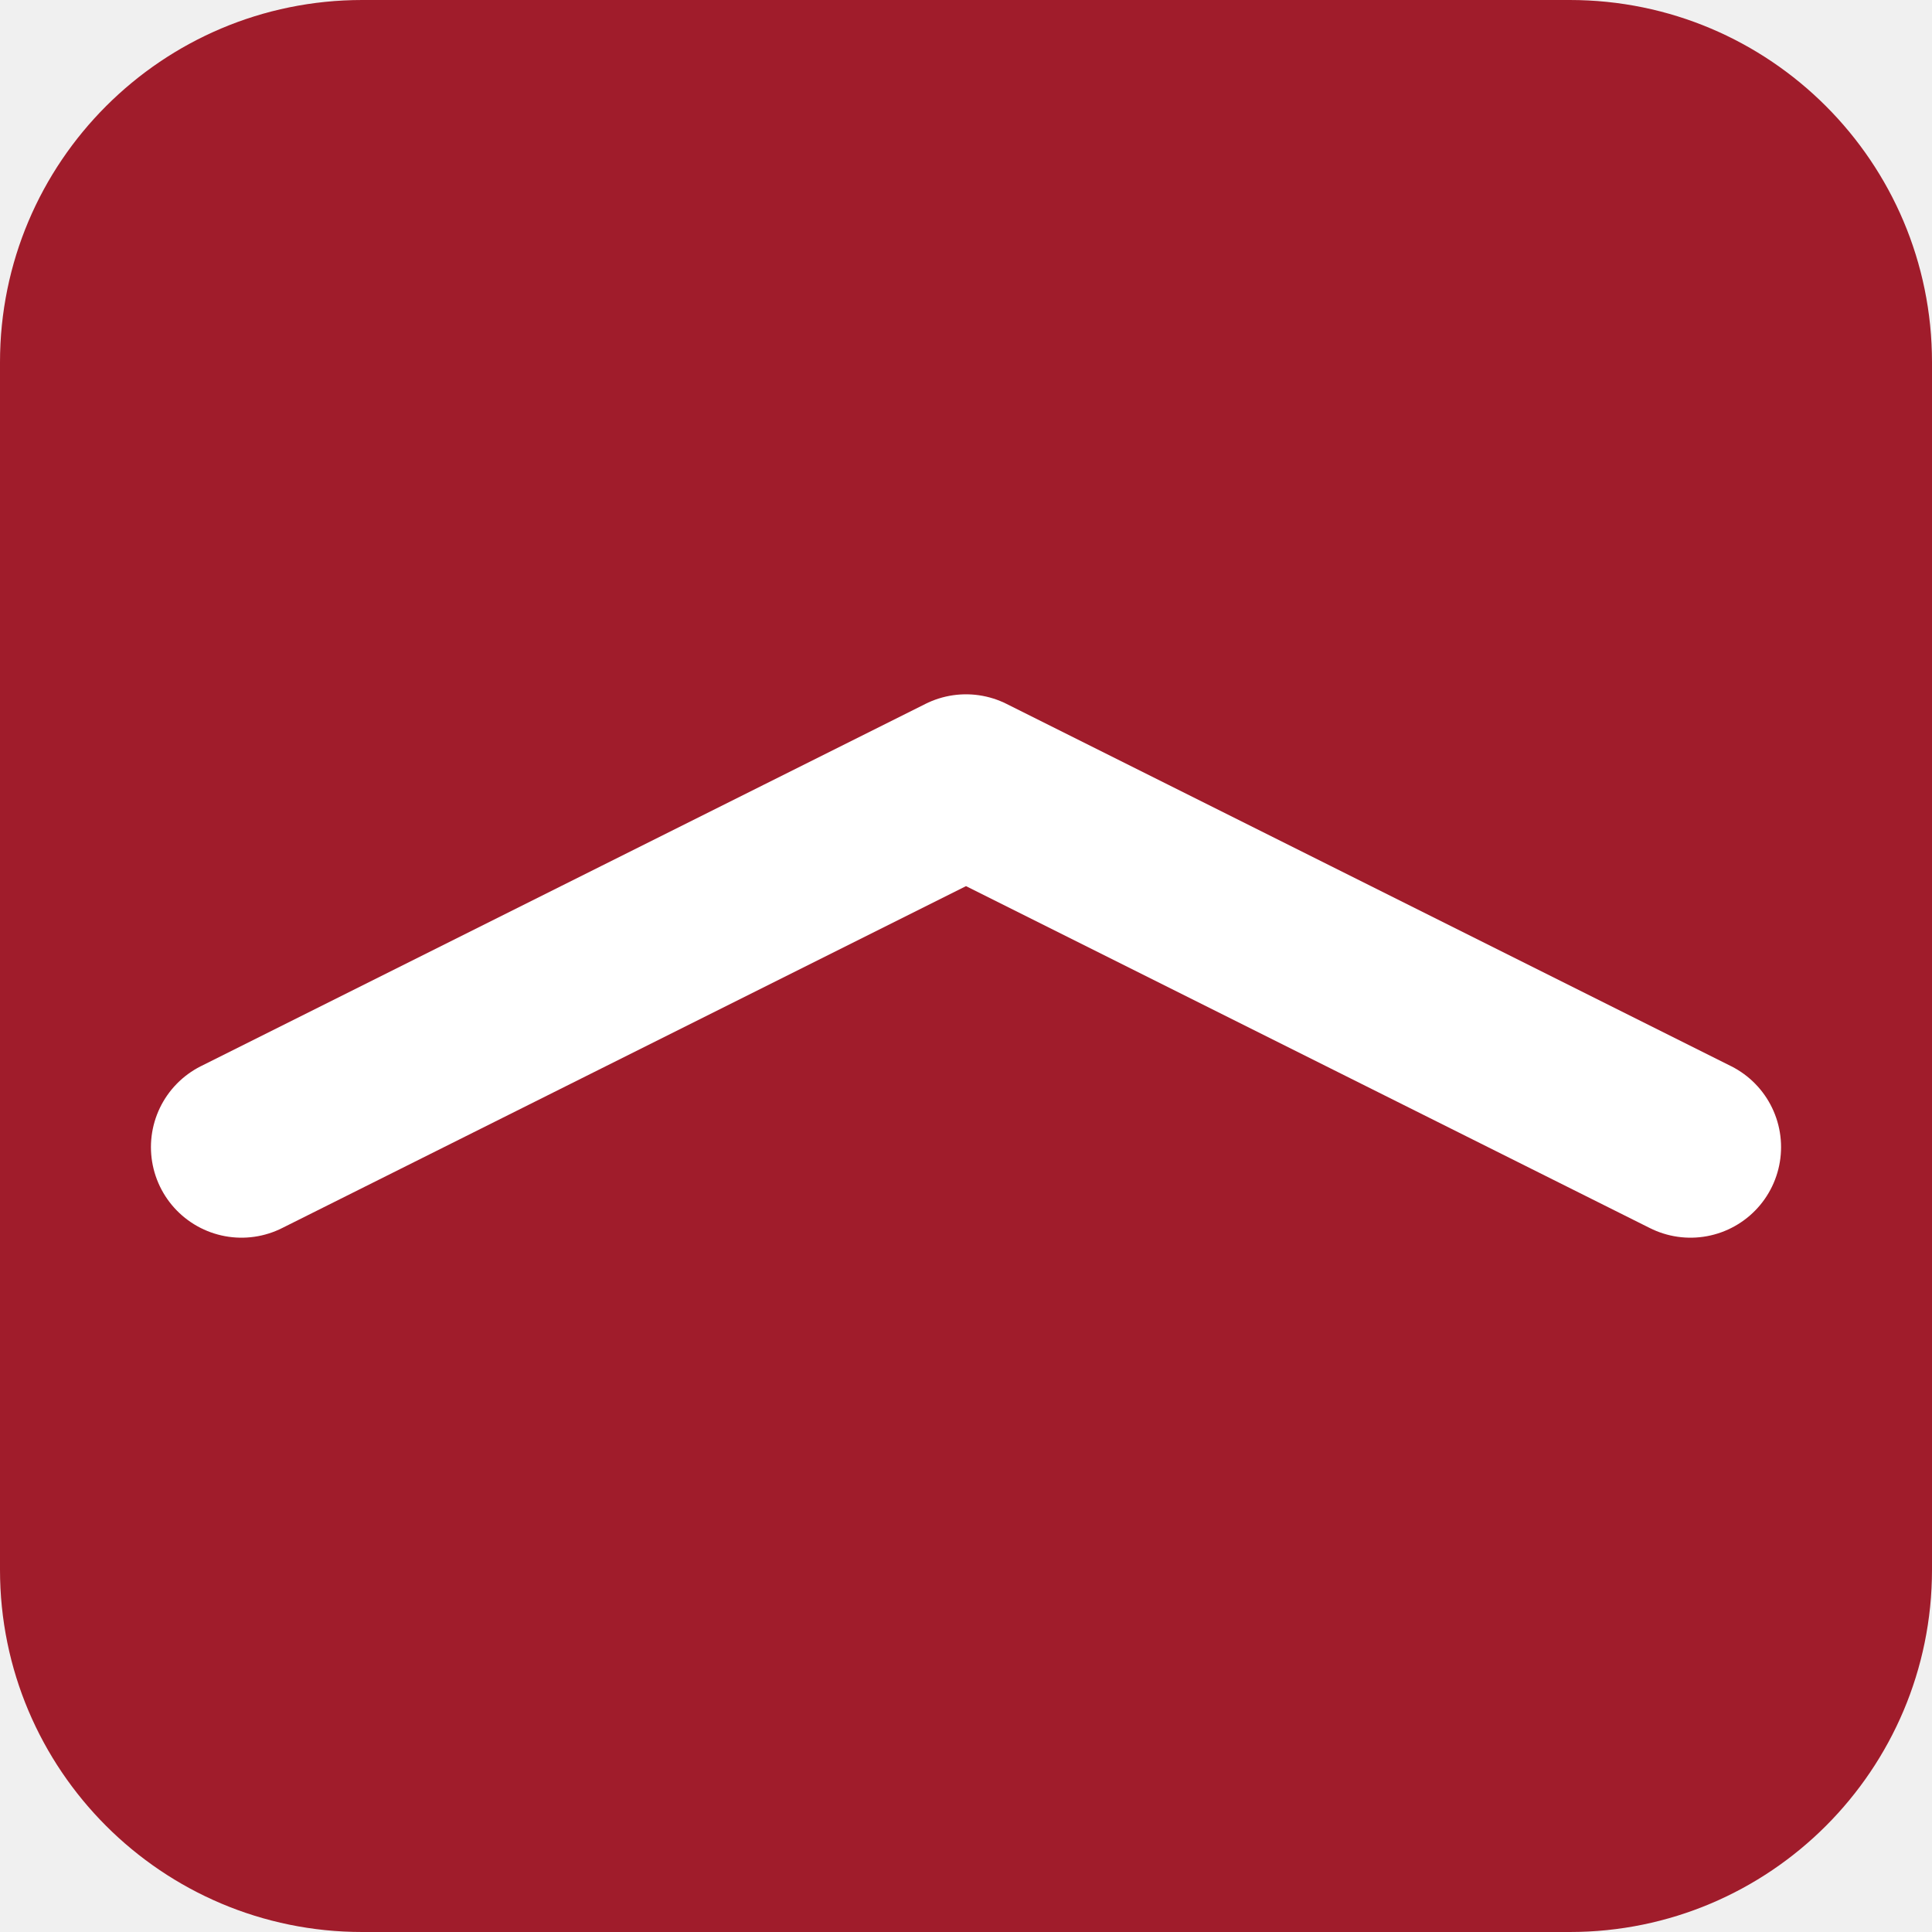
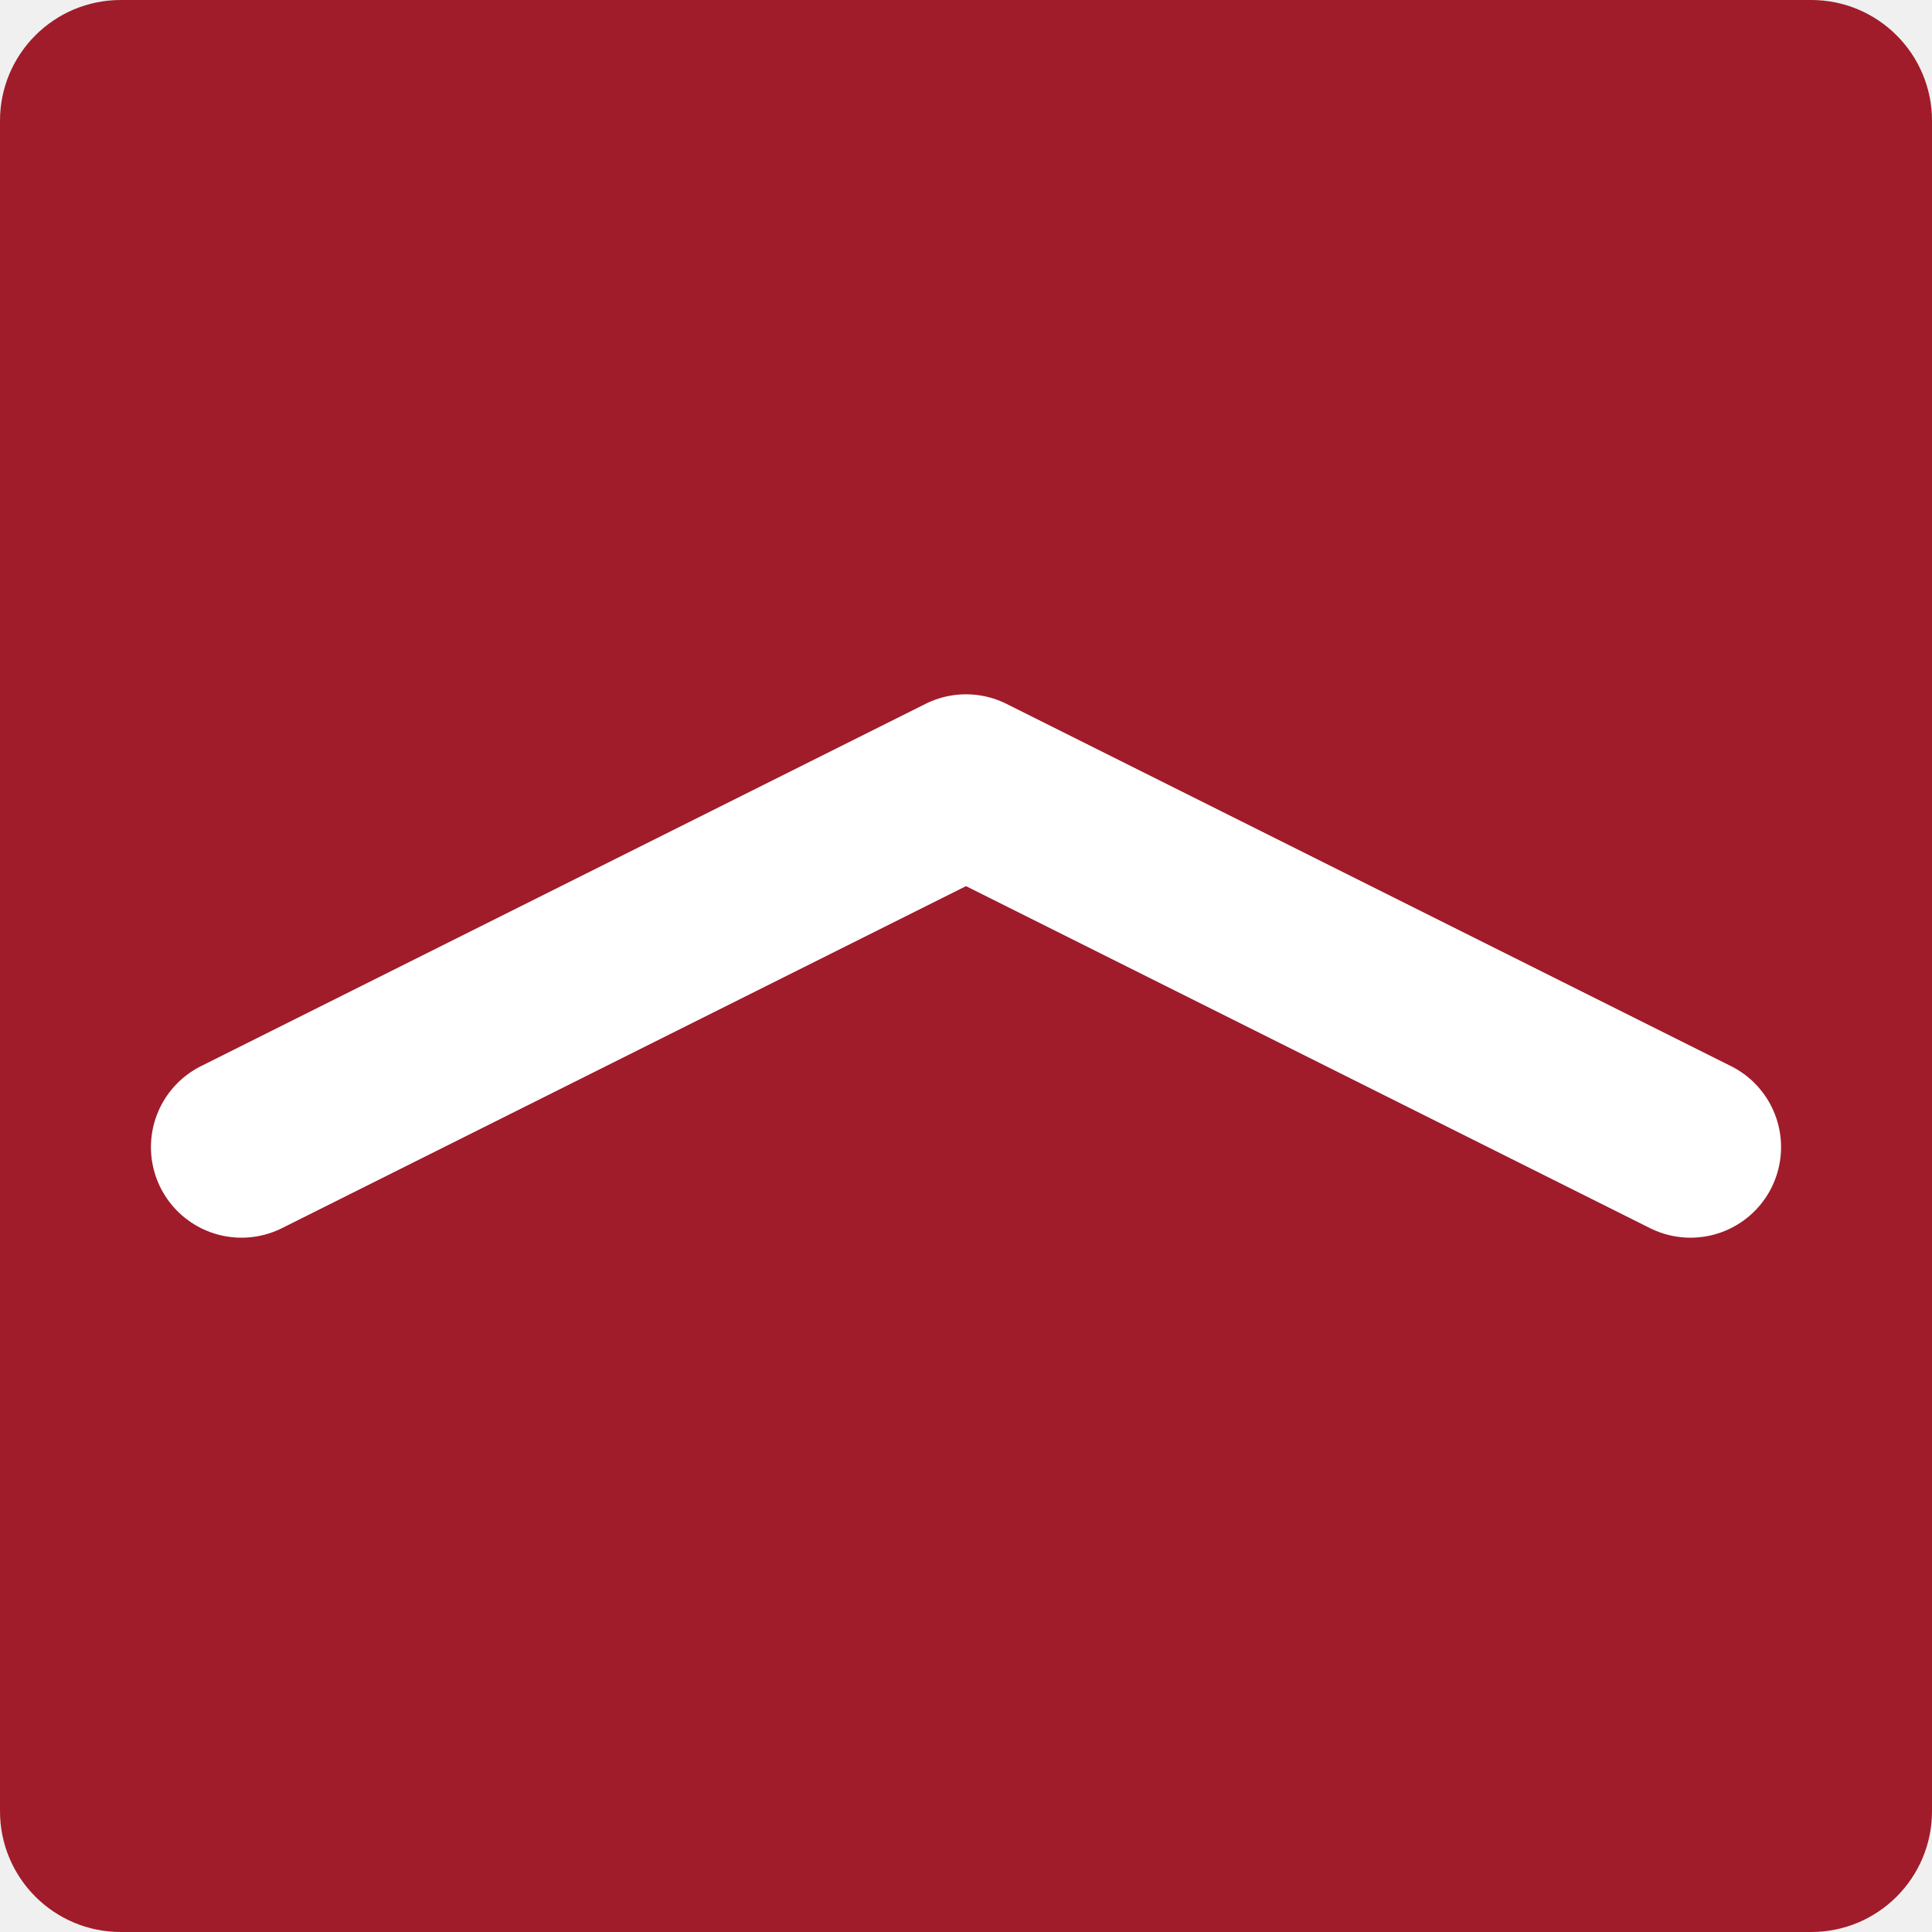
<svg xmlns="http://www.w3.org/2000/svg" viewBox="0 0 32 32">
-   <rect width="32" height="32" rx="6" fill="#A01C2B" />
+   <rect width="32" height="32" rx="2" fill="#A01C2B" />
  <path d="M4 19 L16 13 L28 19" fill="none" stroke="#fff" stroke-width="3" stroke-linecap="round" stroke-linejoin="round" />
</svg>
